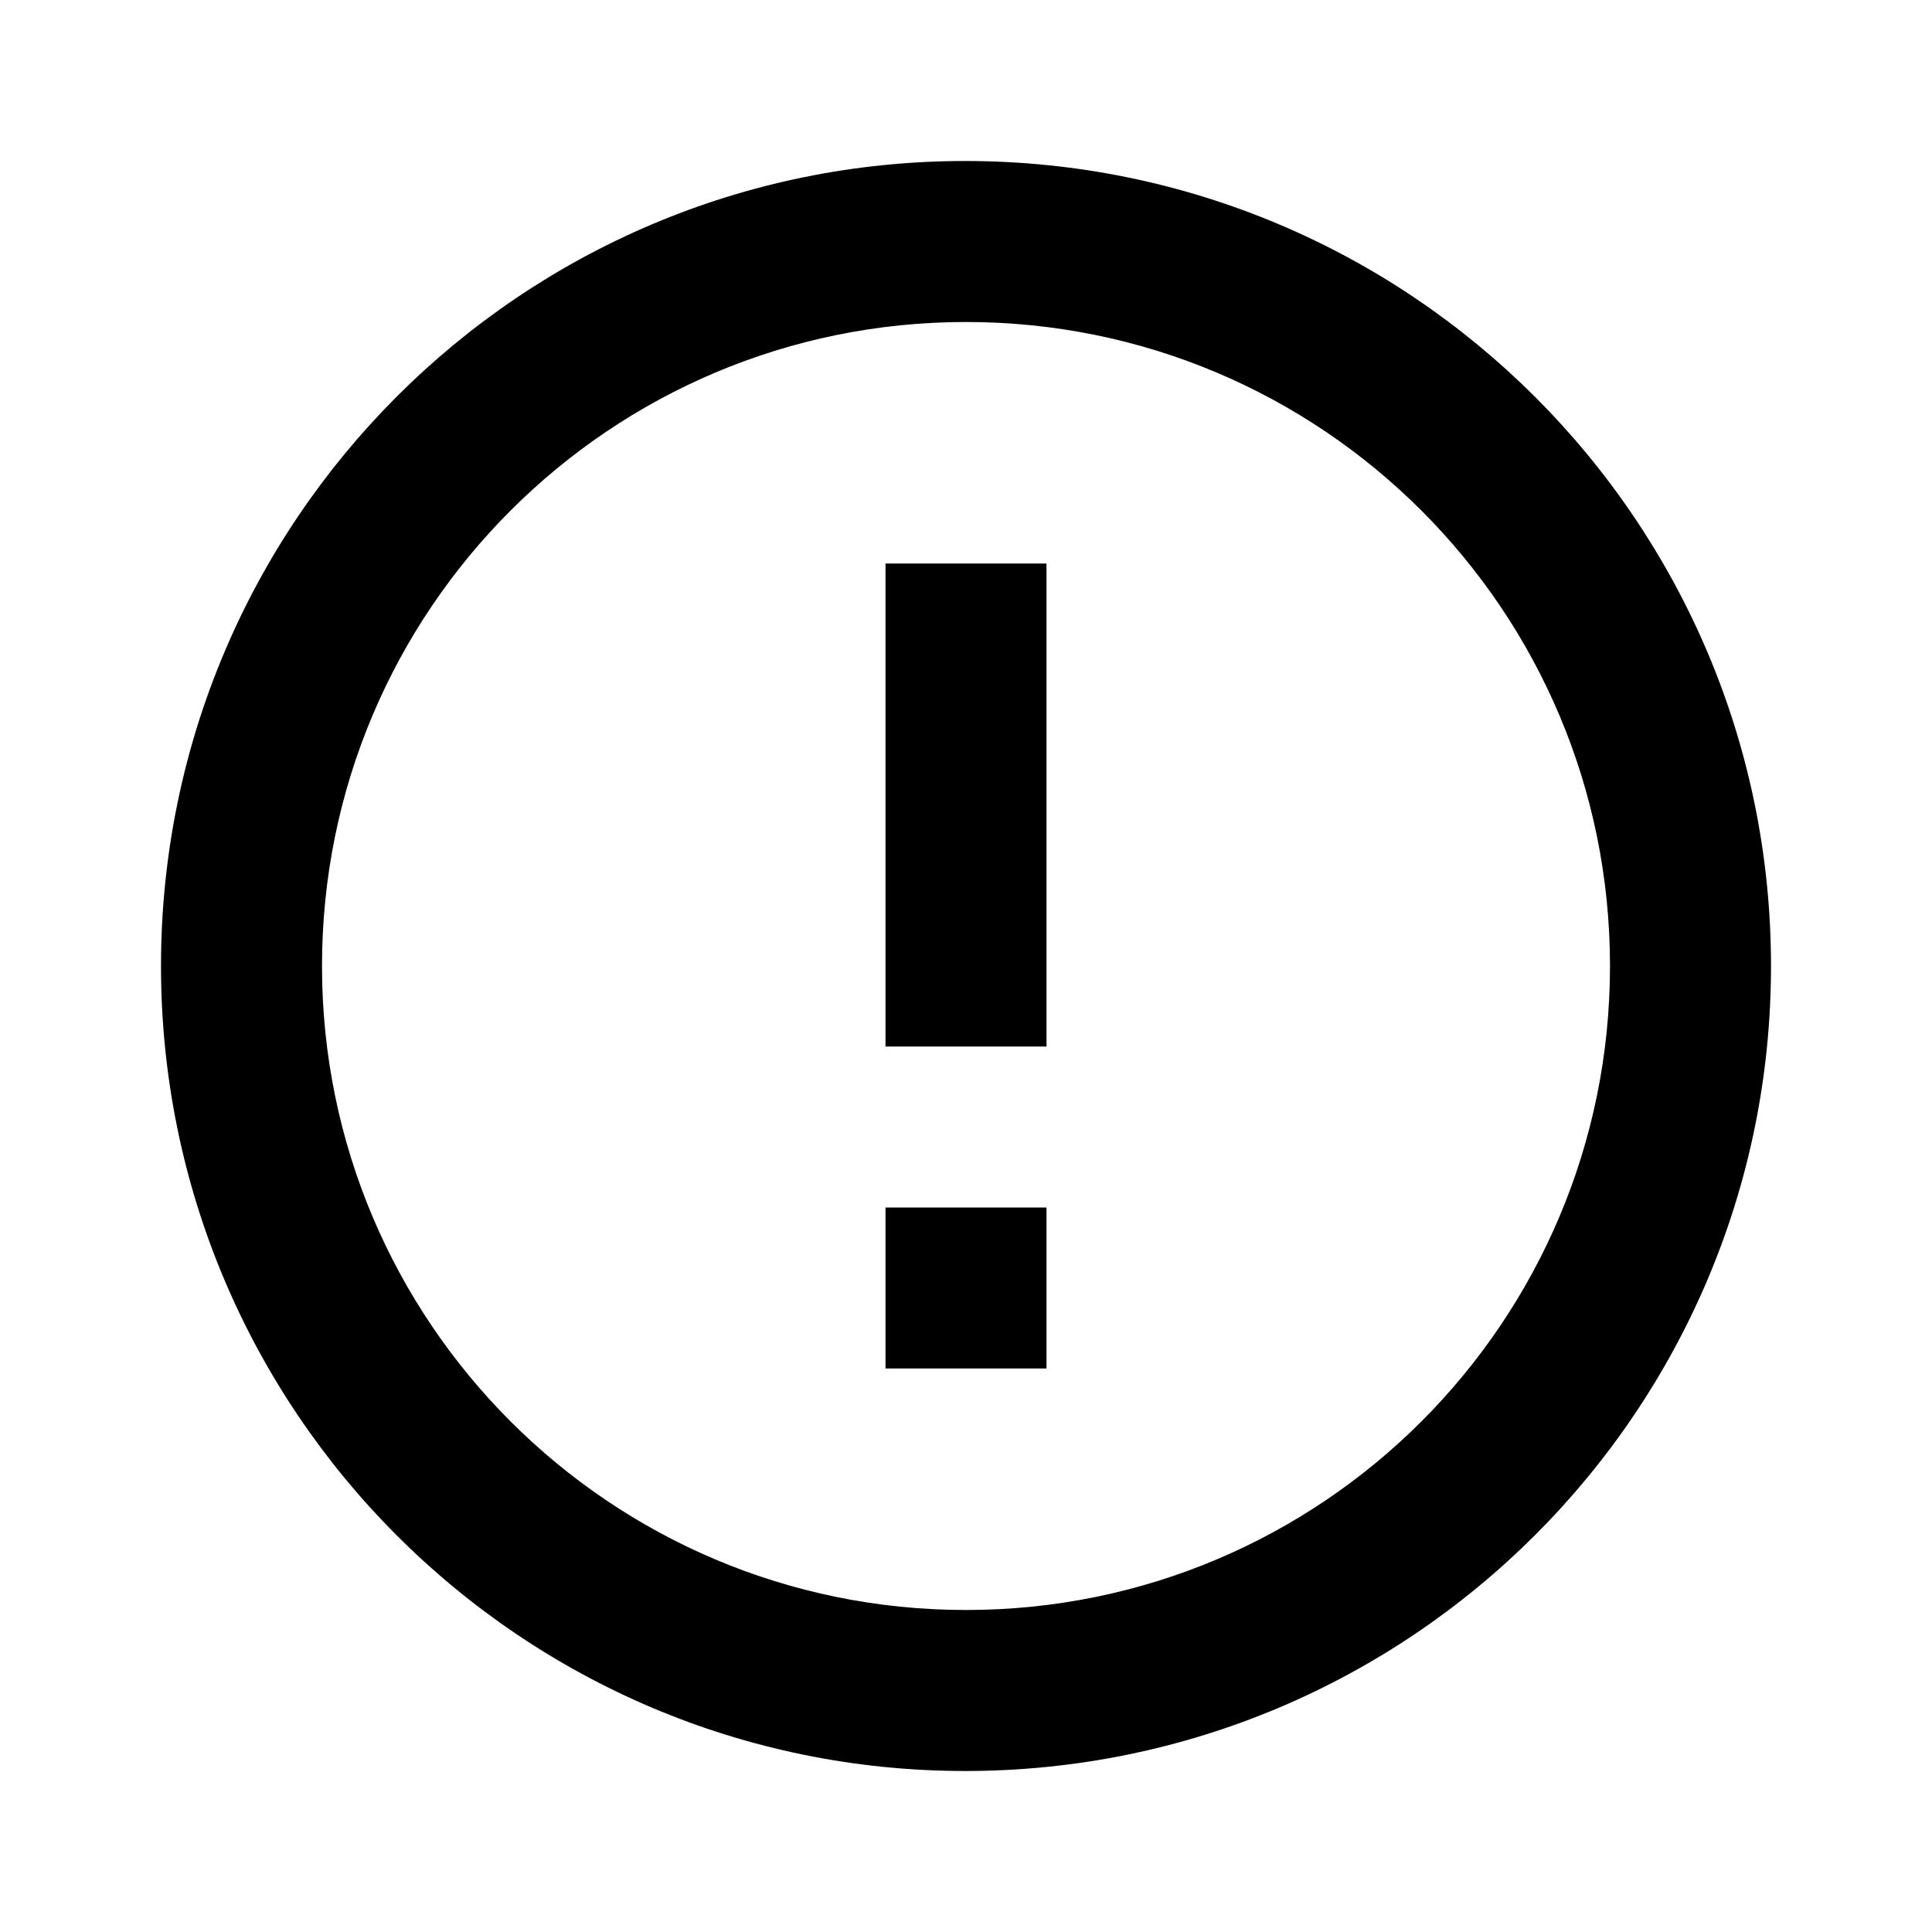
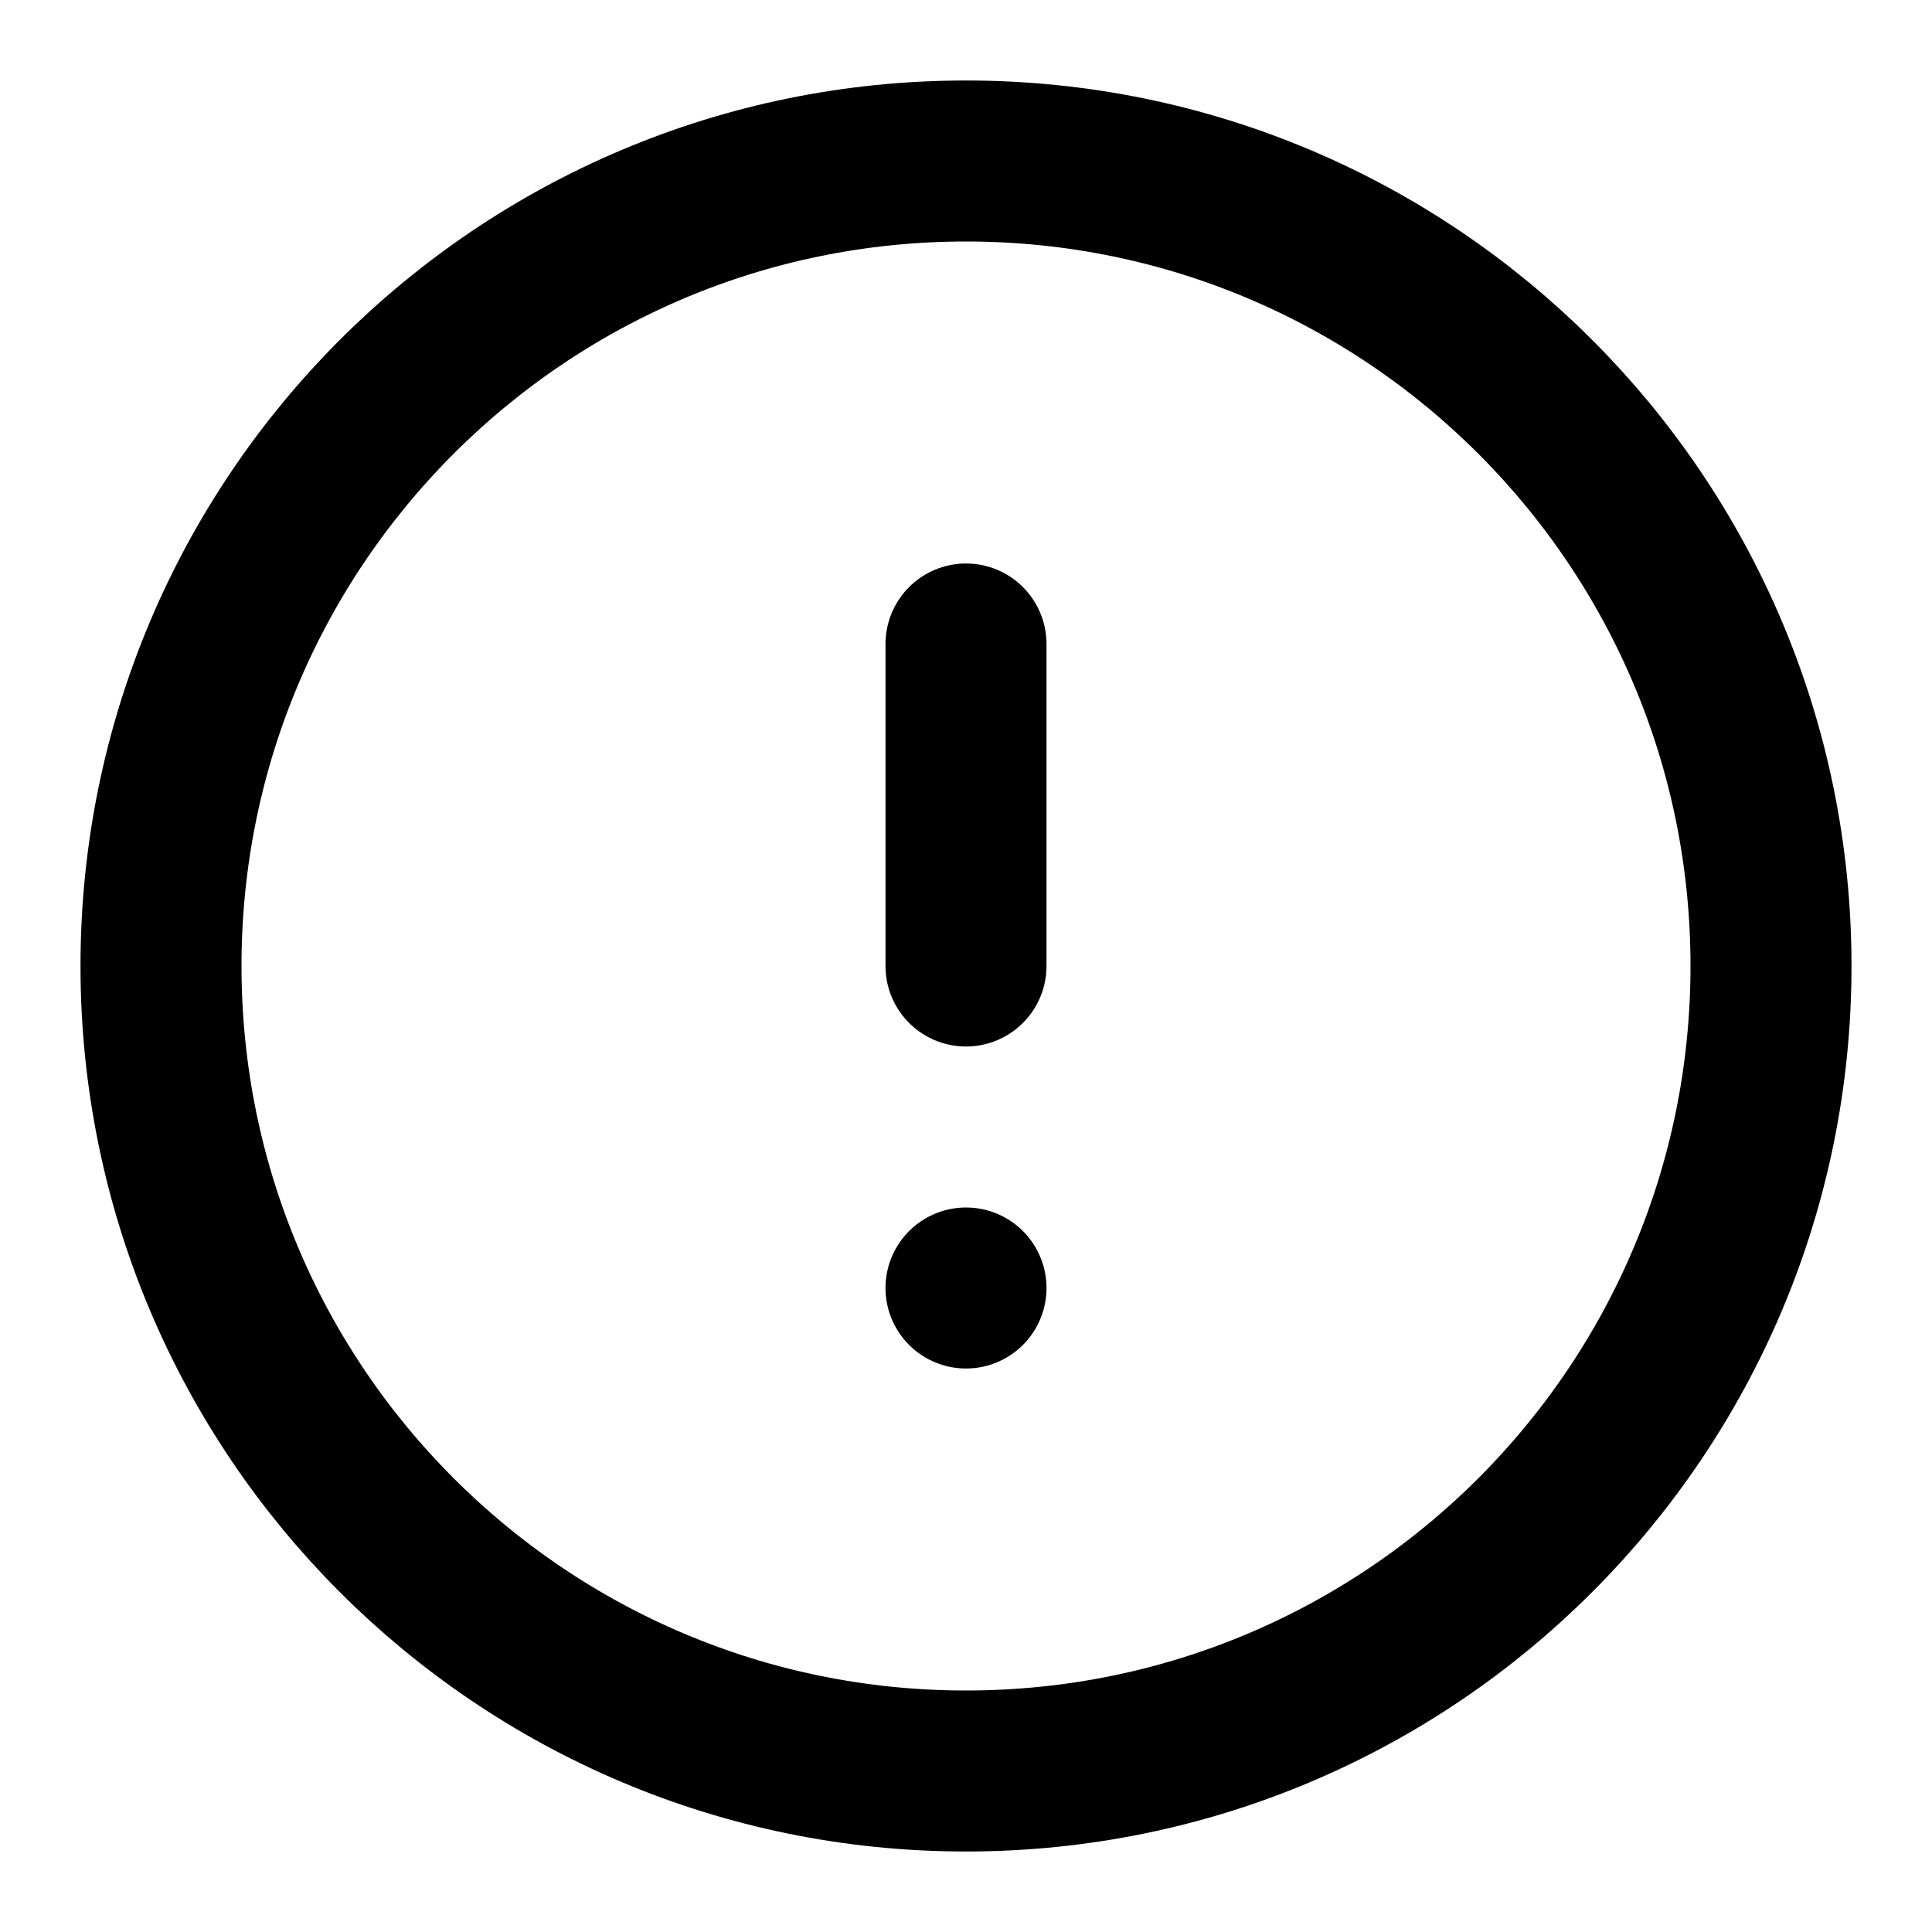
- <svg viewBox="0 0 24 24" preserveAspectRatio="xMidYMid meet" focusable="false" style="pointer-events: none; display: block; width: 100%; height: 100%;">
-   <g>
-     <path d="M11 15h2v2h-2zm0-8h2v6h-2zm.99-5C6.47 2 2 6.48 2 12s4.47 10 9.99 10C17.52 22 22 17.52 22 12S17.52 2 11.99 2zM12 20c-4.42 0-8-3.58-8-8s3.58-8 8-8 8 3.58 8 8-3.58 8-8 8z" />
-   </g>
+ <svg xmlns="http://www.w3.org/2000/svg" width="100%" height="100%" viewBox="0 0 24 24" fill="none" stroke="currentColor" stroke-width="2" stroke-linecap="round" stroke-linejoin="round" class="feather feather-alert-circle">
+   <circle cx="12" cy="12" r="10" />
+   <line x1="12" y1="8" x2="12" y2="12" />
+   <line x1="12" y1="16" x2="12" y2="16" />
</svg>
